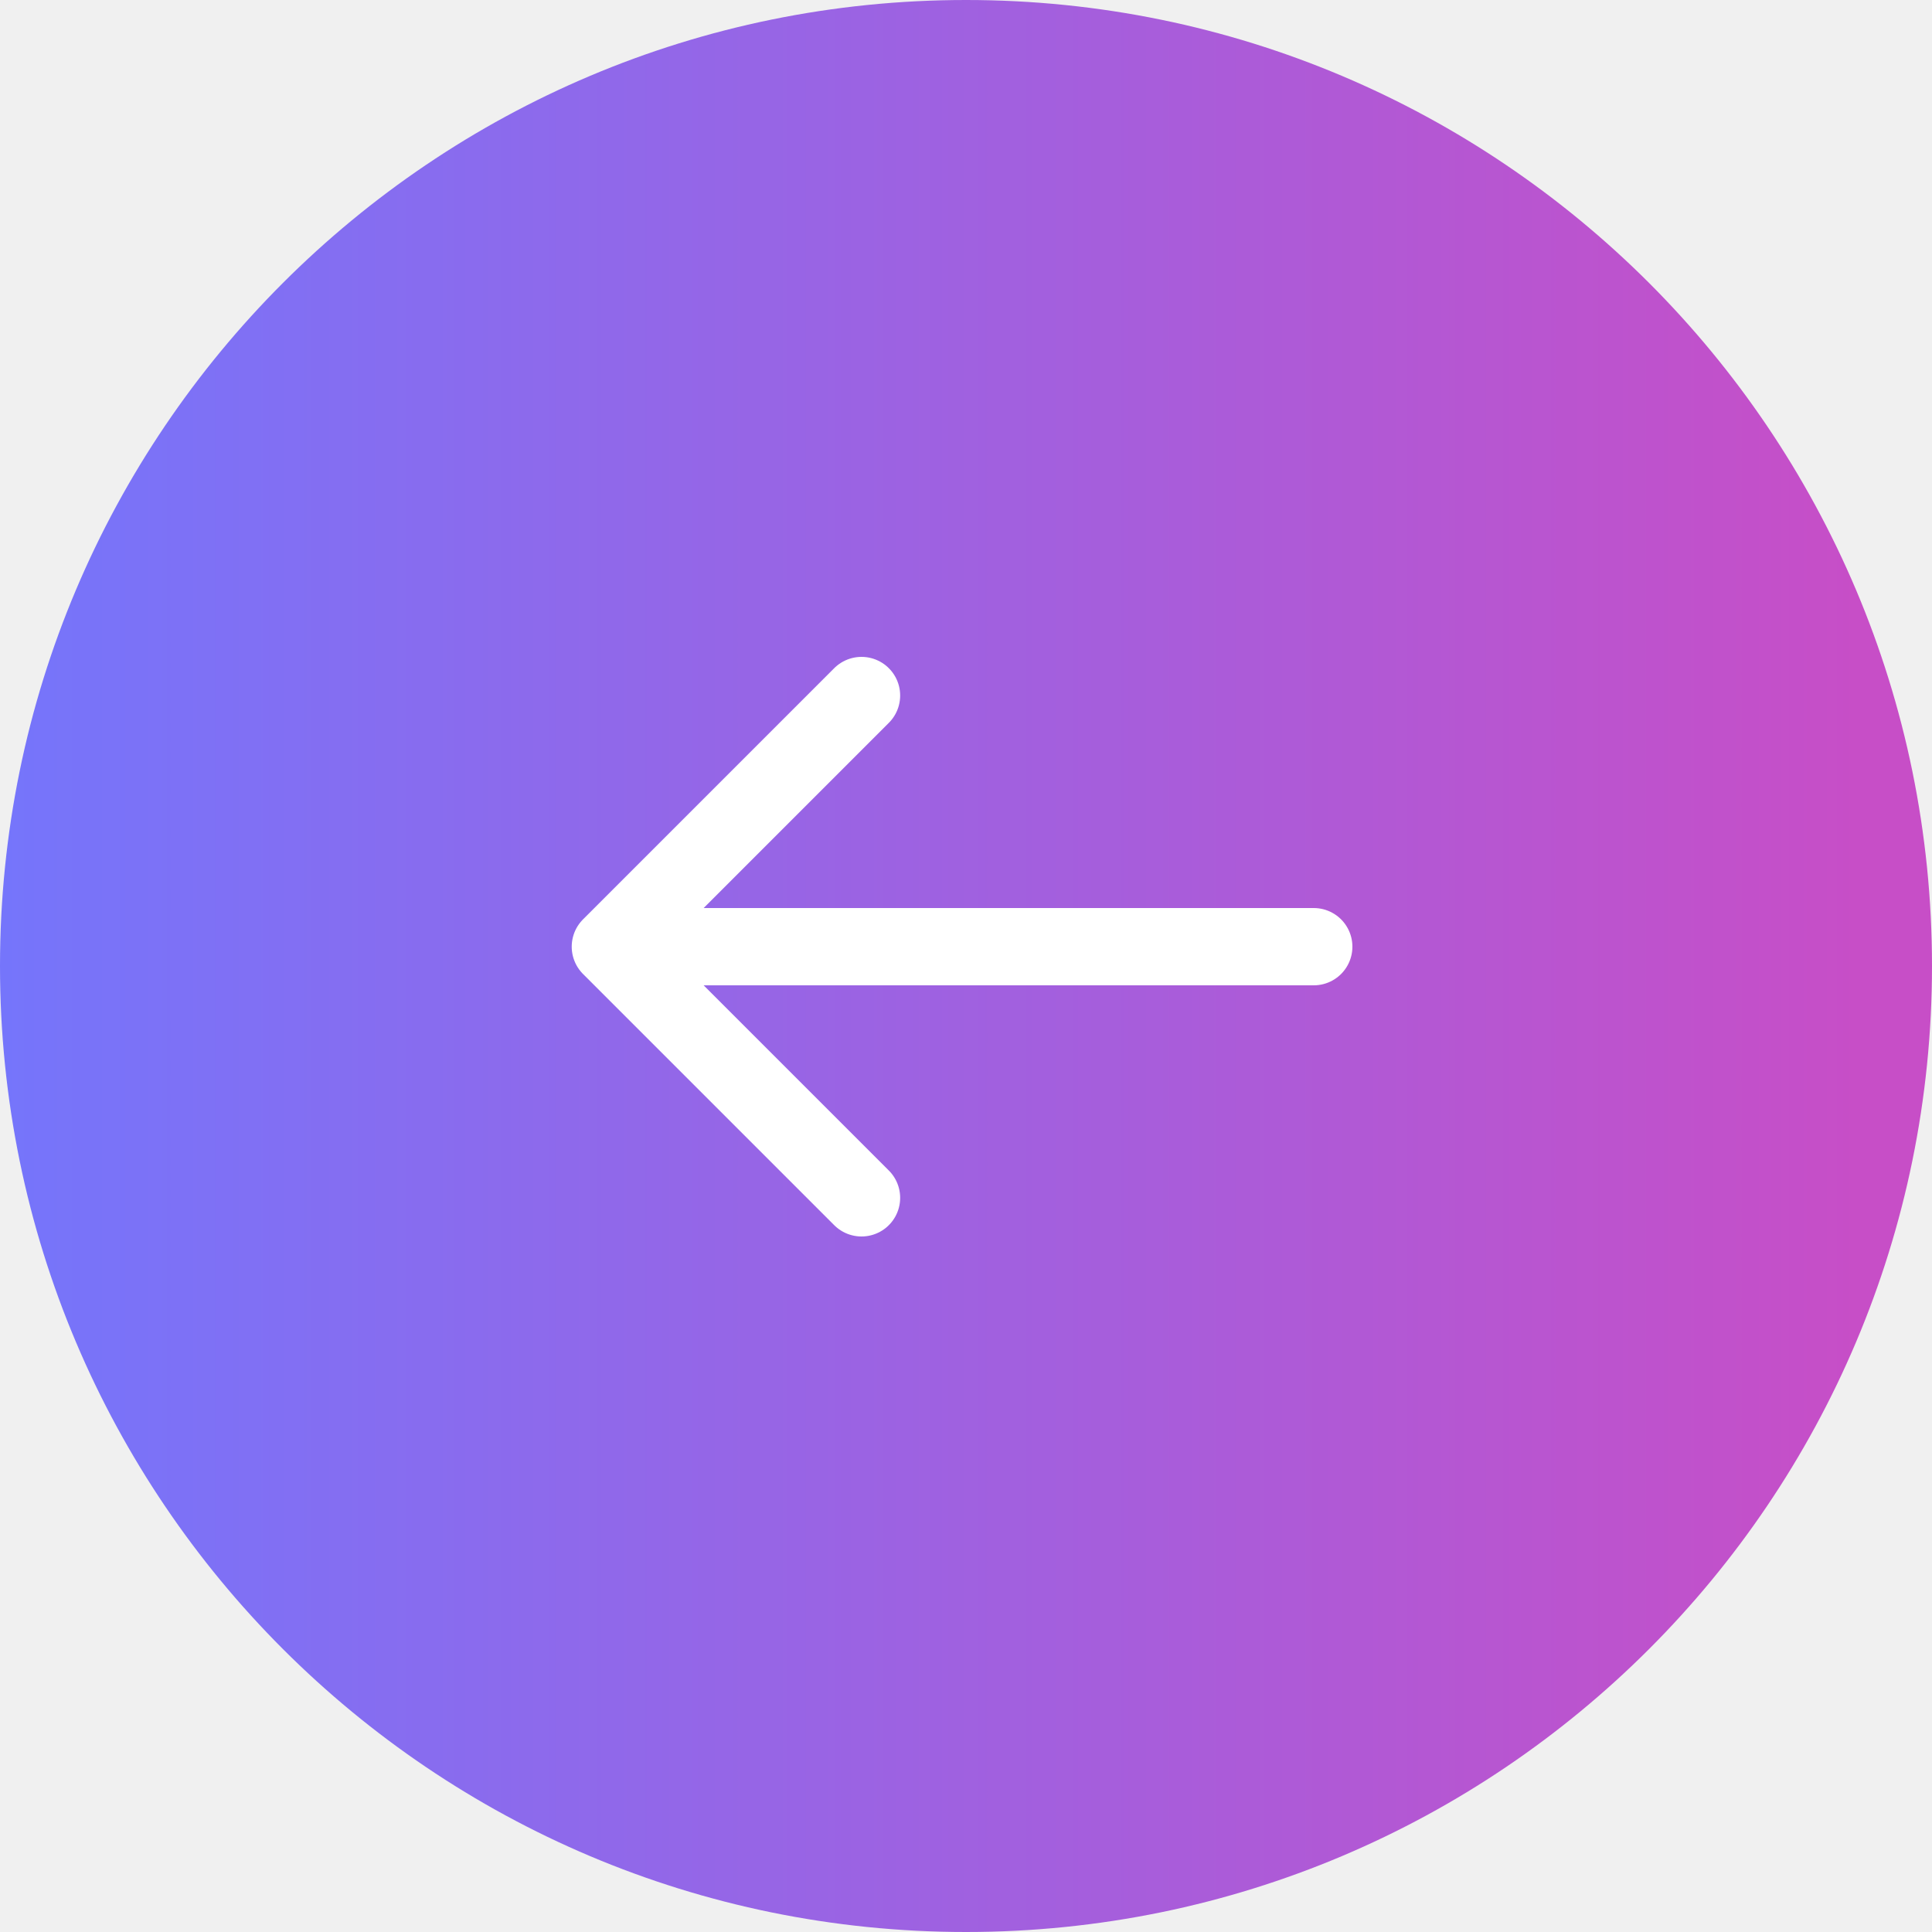
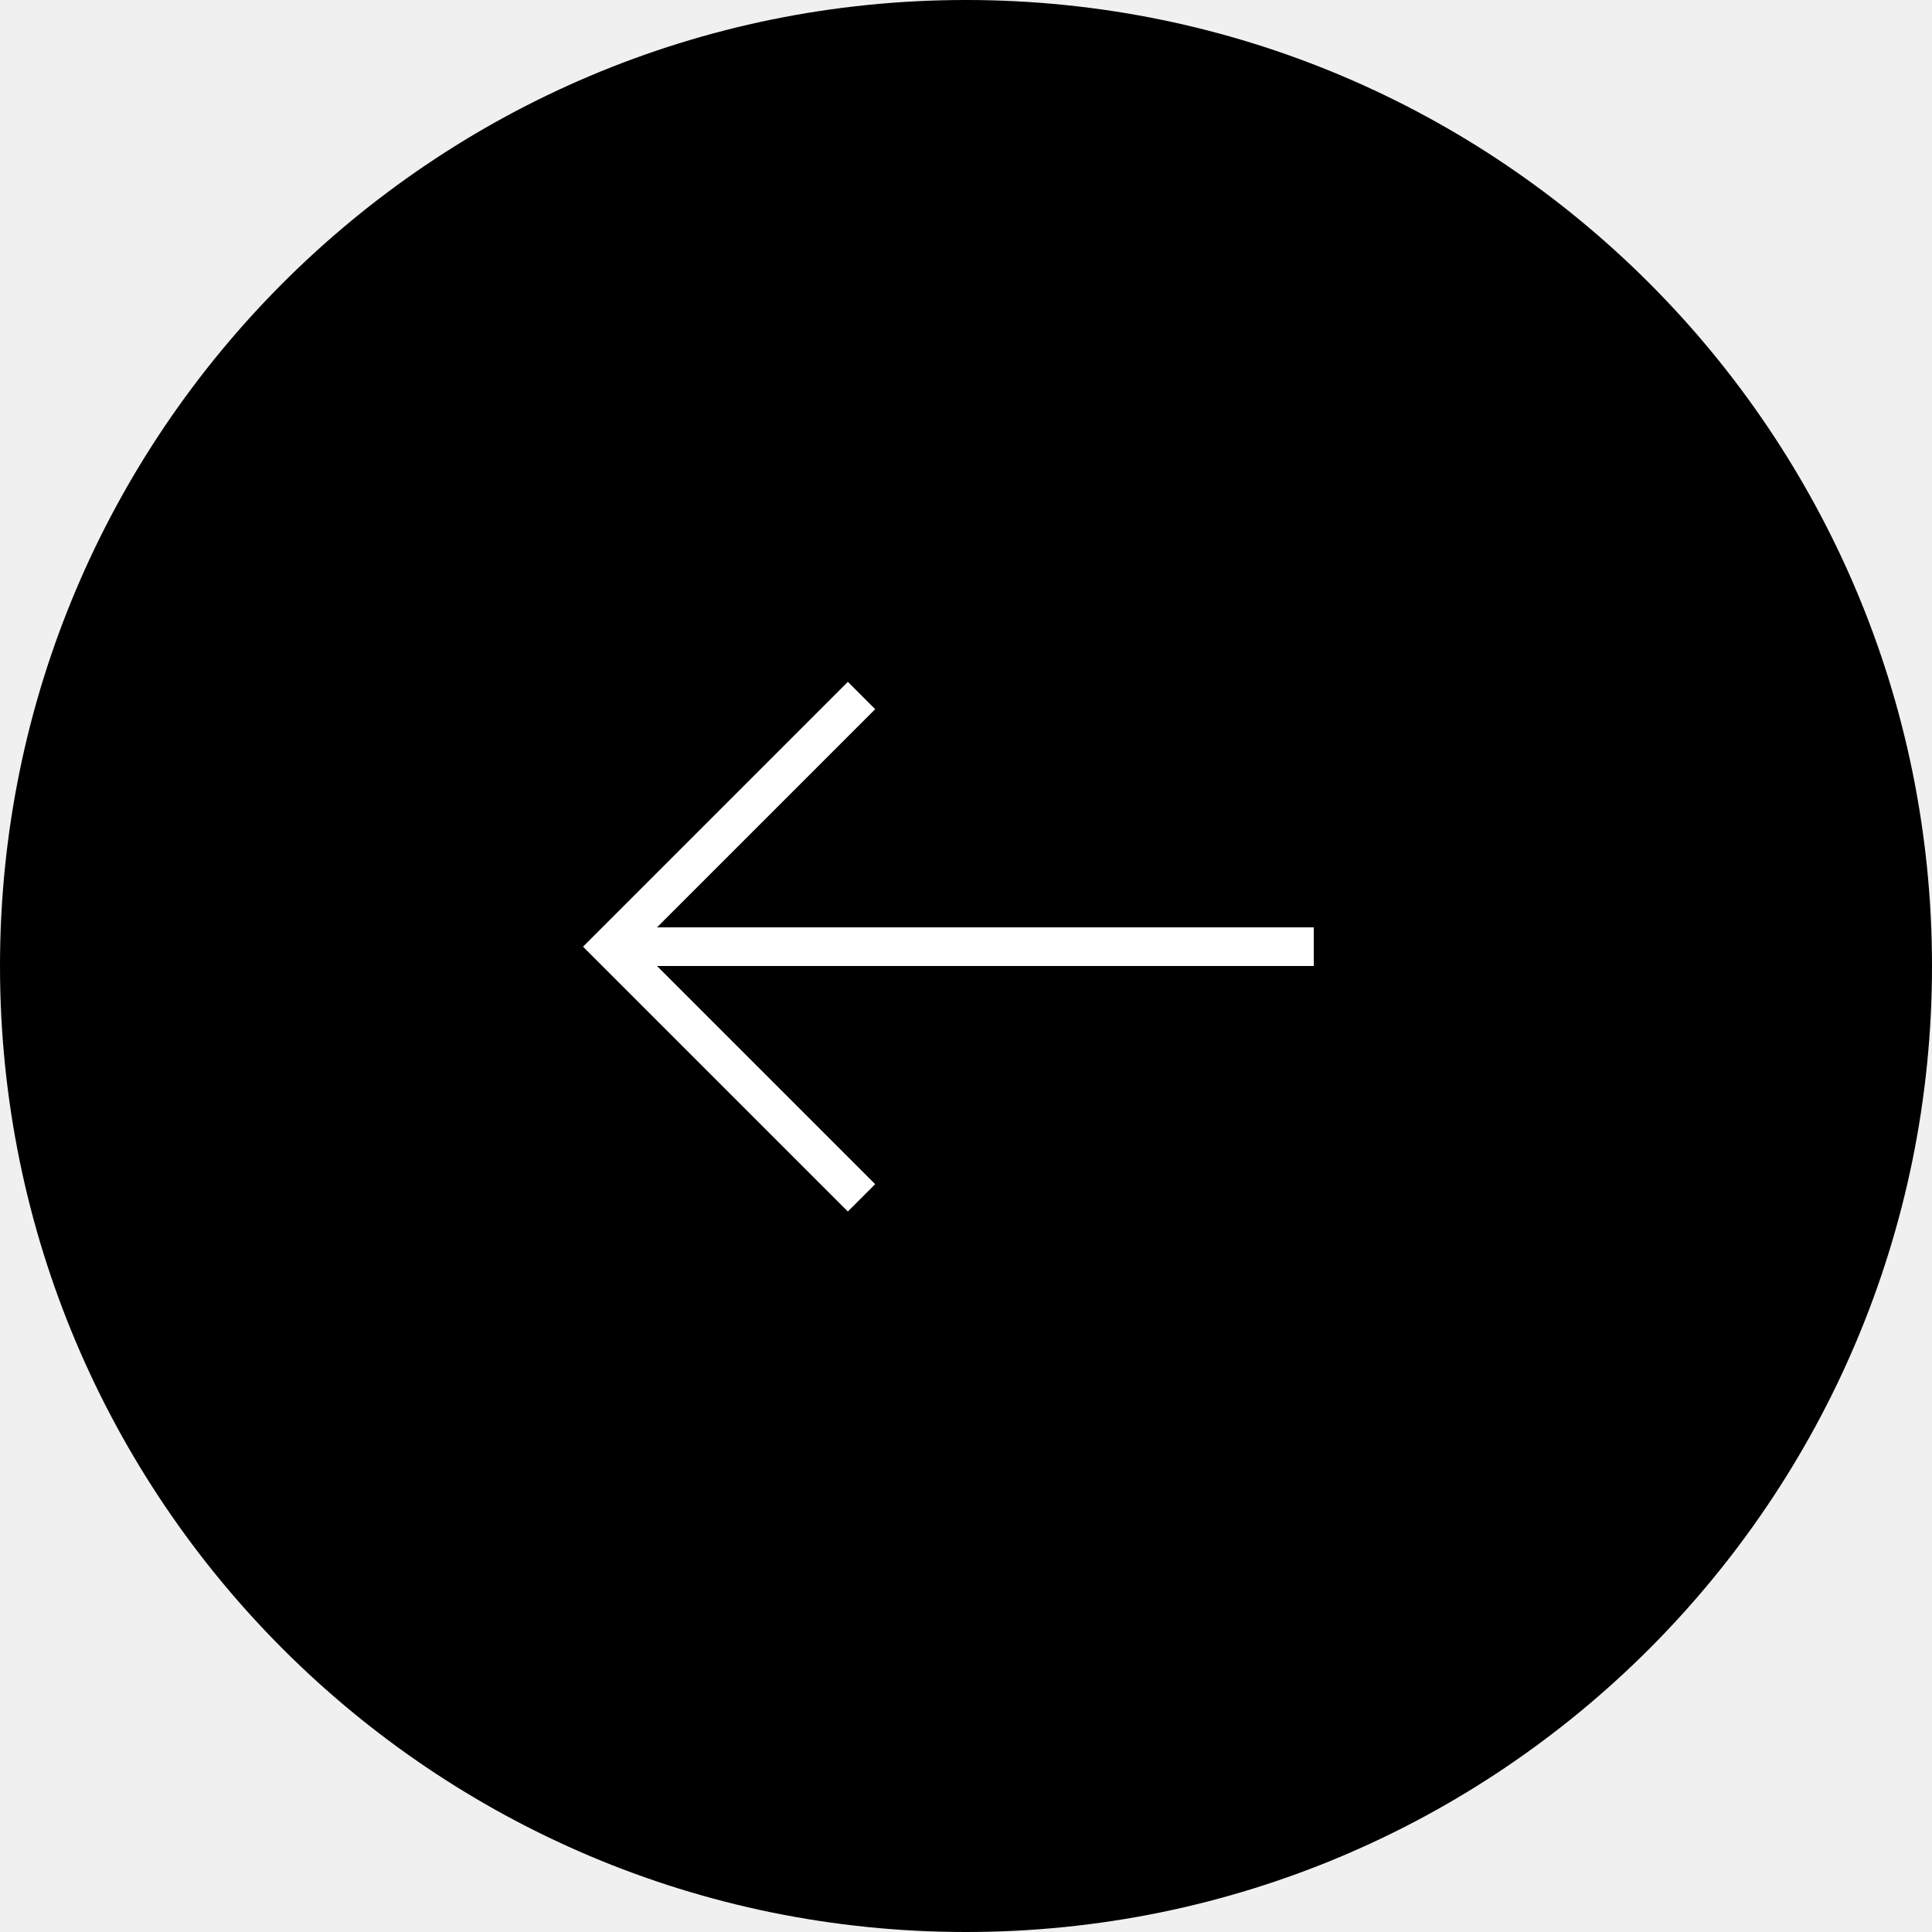
<svg xmlns="http://www.w3.org/2000/svg" width="50" height="50" viewBox="0 0 50 50" fill="none">
  <circle cx="25" cy="25" r="25" transform="rotate(-180 25 25)" fill="url(#paint0_linear_177_24460)" />
-   <path d="M22.296 31L15.796 24.5L22.296 18" stroke="white" stroke-width="2" stroke-miterlimit="10" stroke-linecap="round" stroke-linejoin="round" />
-   <path d="M34 24.5L15.978 24.5" stroke="white" stroke-width="2" stroke-miterlimit="10" stroke-linecap="round" stroke-linejoin="round" />
+   <path d="M22.296 31L15.796 24.5L22.296 18" stroke="white" strokeWidth="2" stroke-miterlimit="10" strokeLinecap="round" strokeLinejoin="round" />
+   <path d="M34 24.5L15.978 24.5" stroke="white" strokeWidth="2" stroke-miterlimit="10" strokeLinecap="round" strokeLinejoin="round" />
  <defs>
    <linearGradient id="paint0_linear_177_24460" x1="1.838" y1="50" x2="50" y2="50" gradientUnits="userSpaceOnUse">
-       <stop stop-color="#C74EC7" />
-       <stop offset="1" stop-color="#7575FB" />
+       <stop stopColor="#C74EC7" />
+       <stop offset="1" stopColor="#7575FB" />
    </linearGradient>
  </defs>
</svg>
